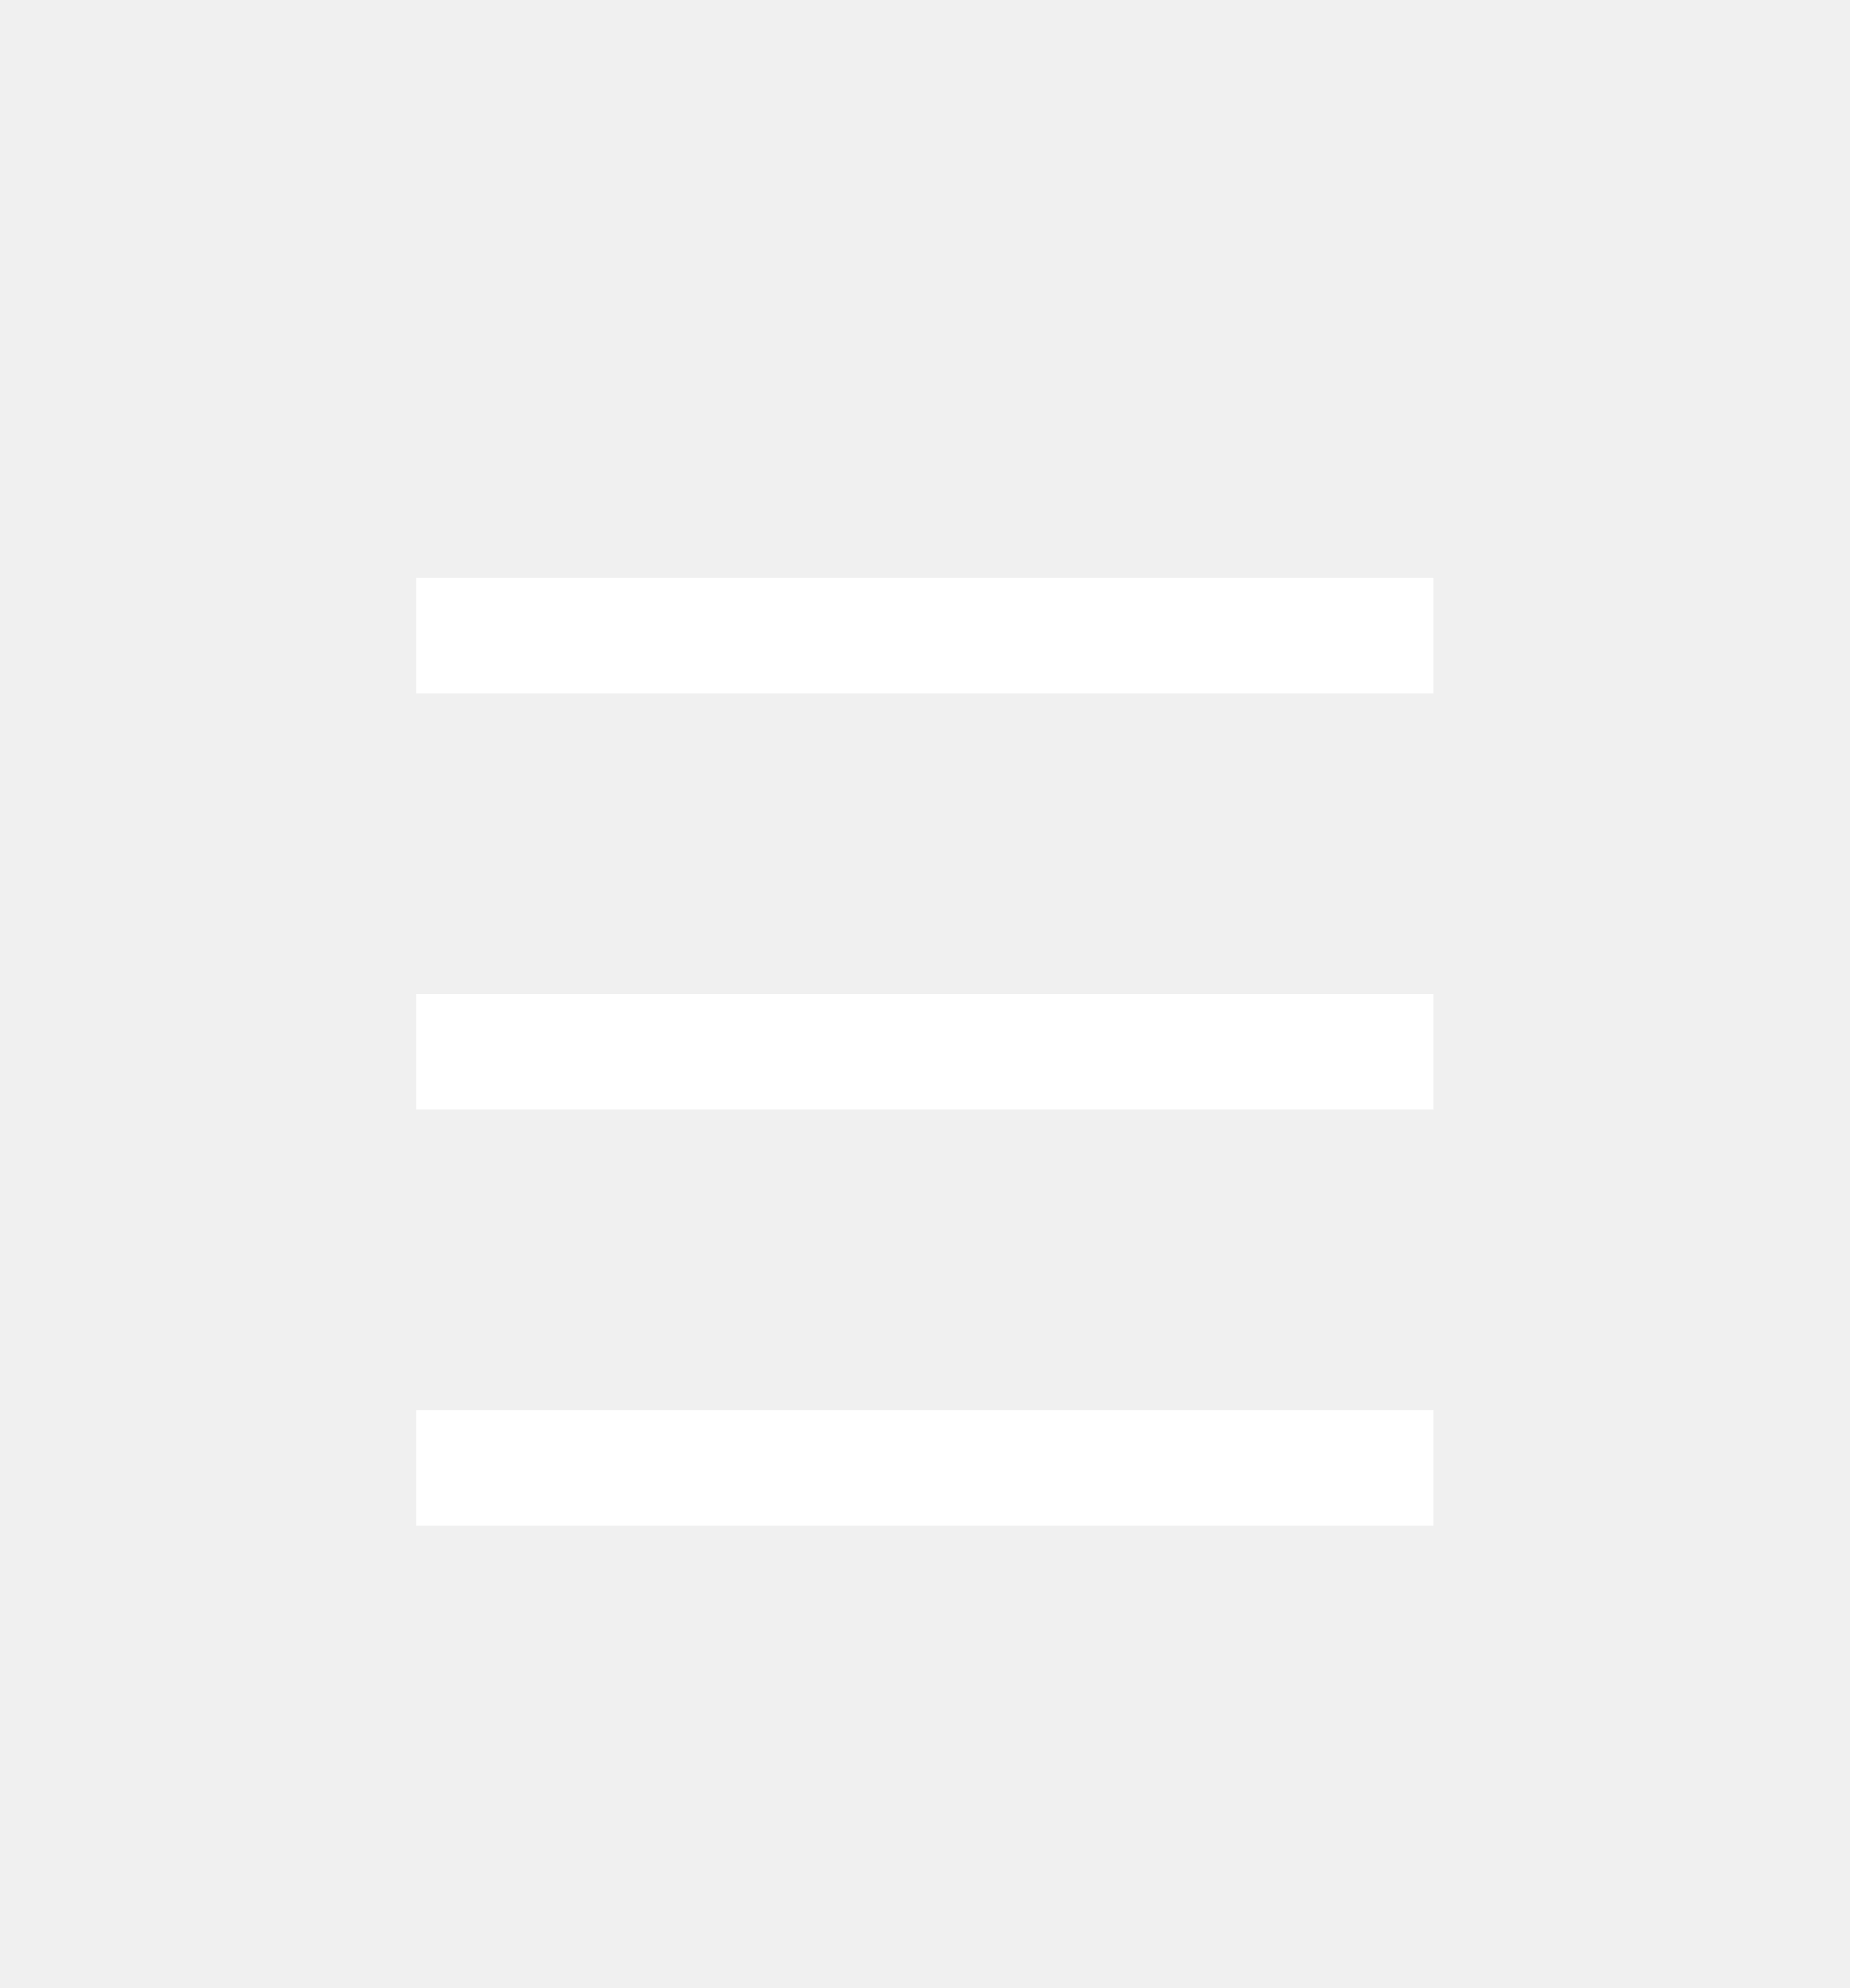
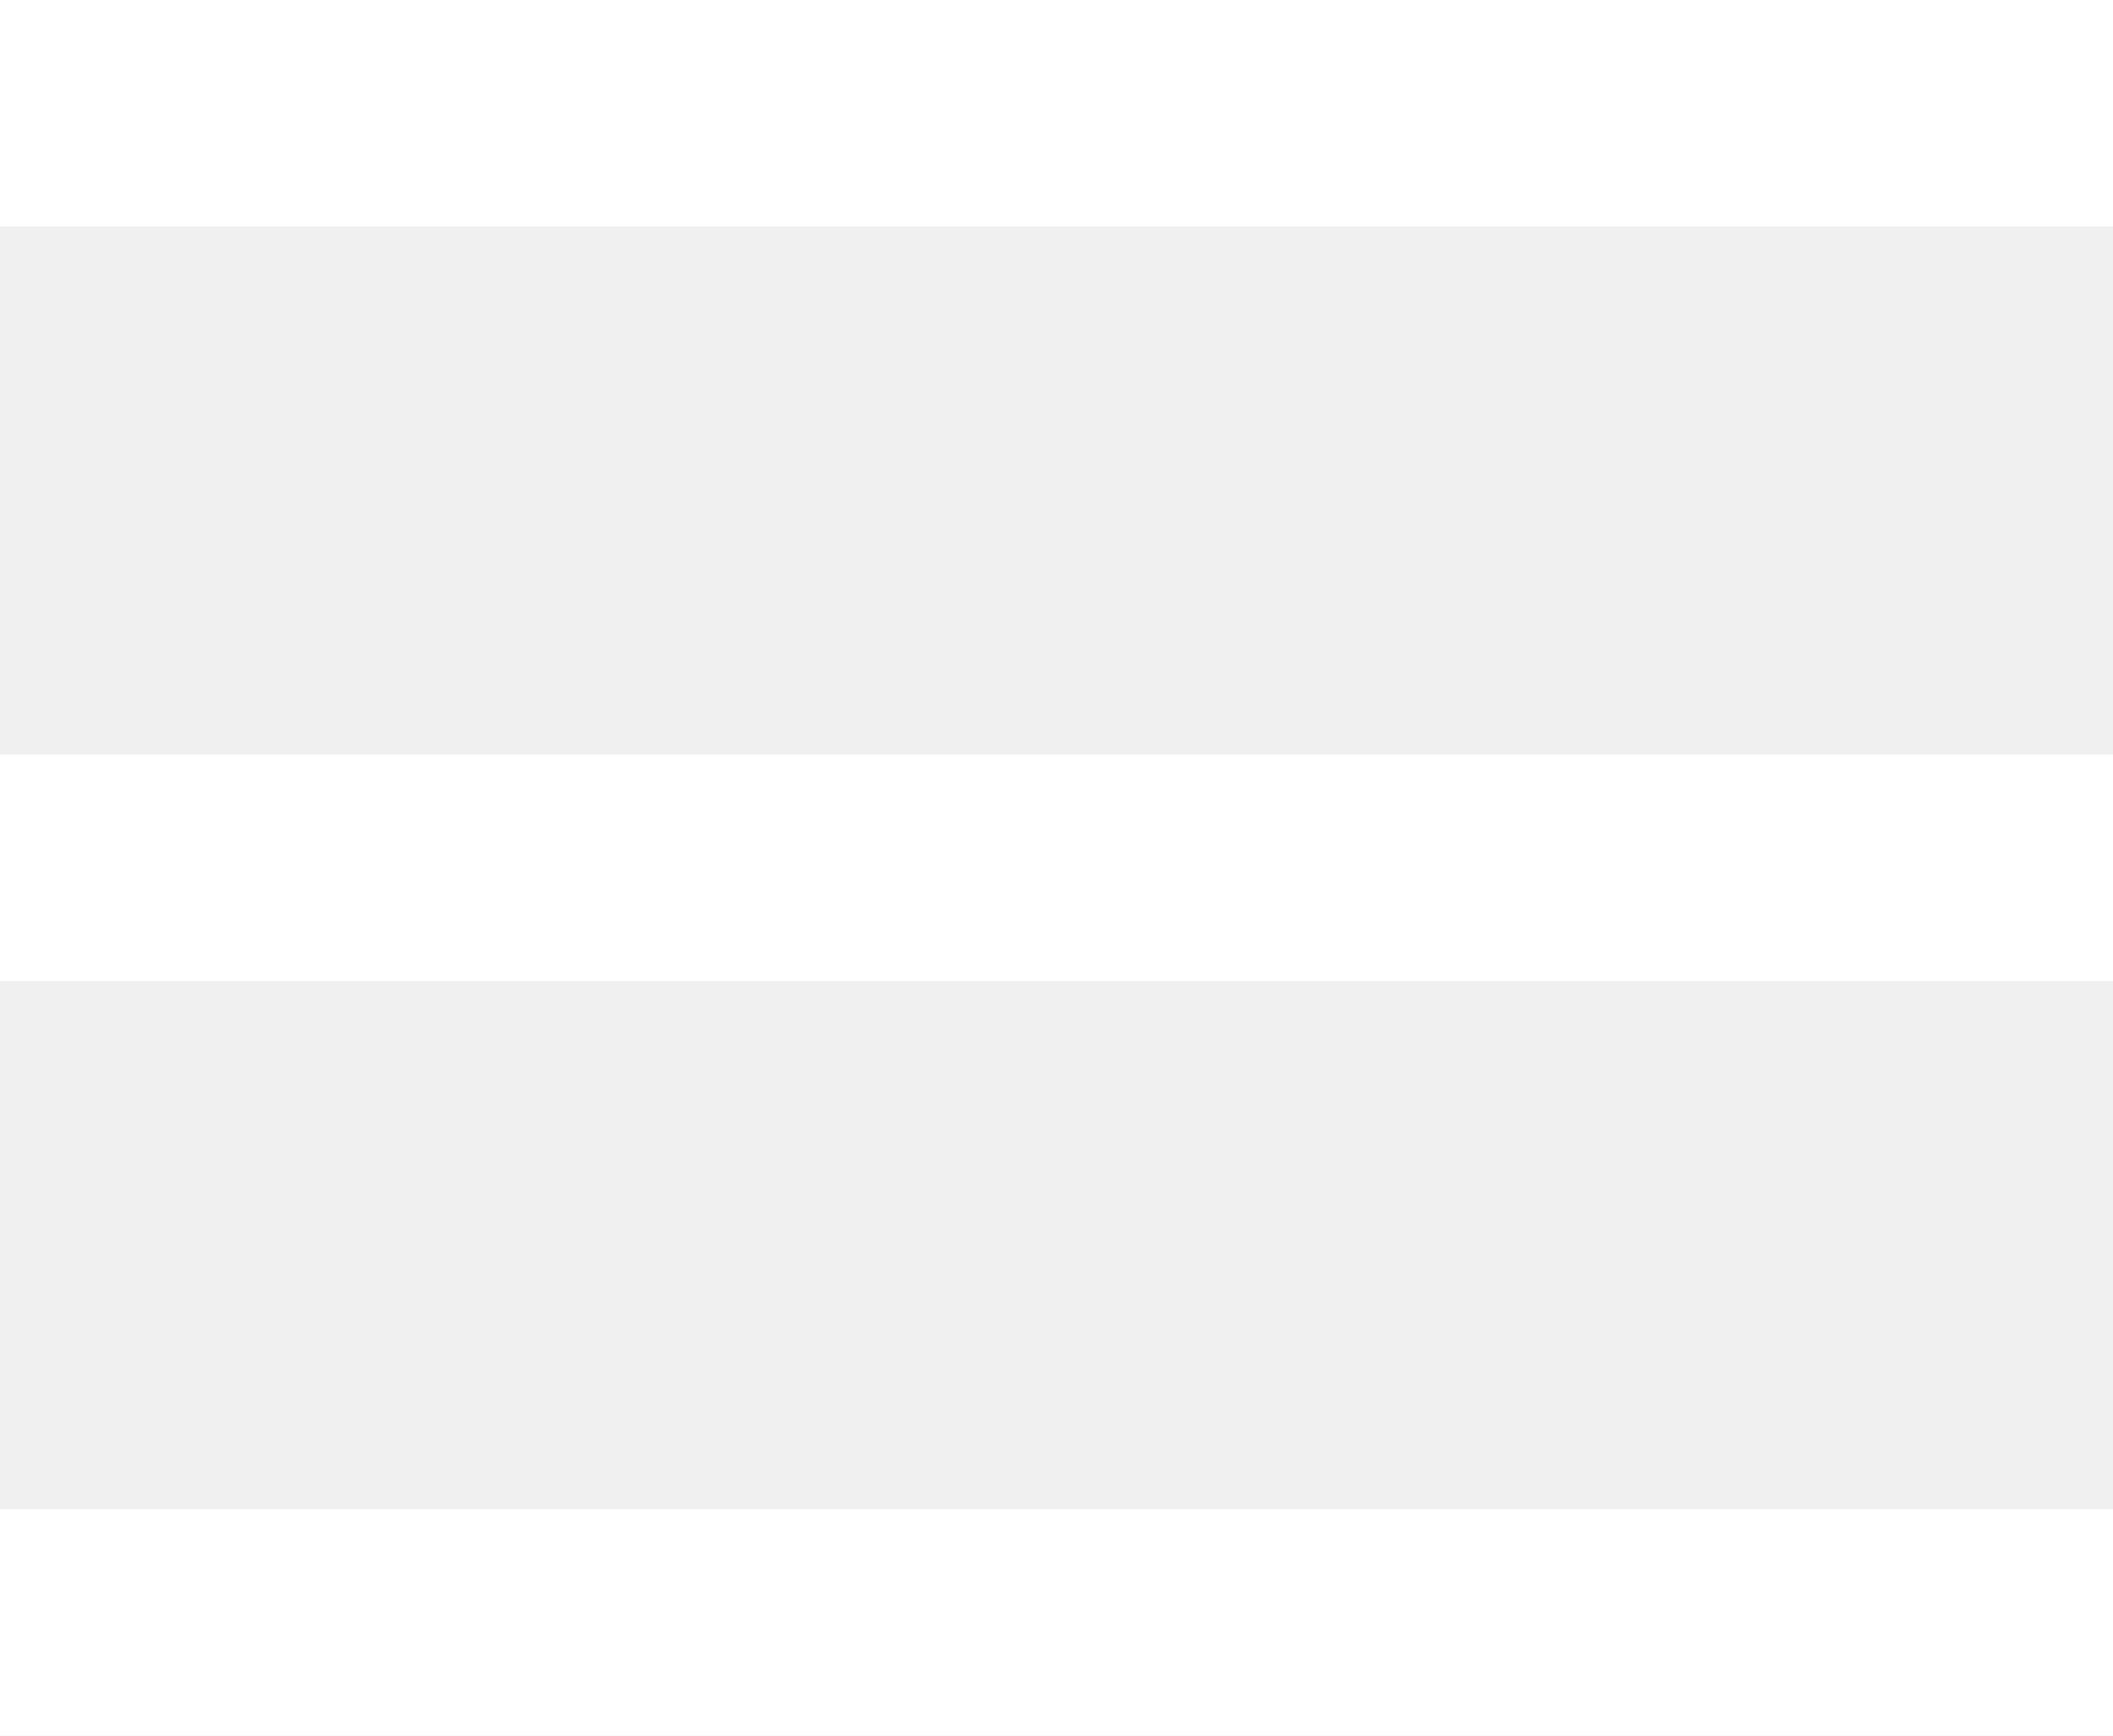
- <svg xmlns="http://www.w3.org/2000/svg" width="40" height="43" viewBox="0 0 40 43" fill="none">
-   <path fill-rule="evenodd" clip-rule="evenodd" d="M31 15L9 15V12.5L31 12.5V15Z" fill="white" />
-   <path fill-rule="evenodd" clip-rule="evenodd" d="M31 24L9 24V21.5L31 21.5V24Z" fill="white" />
-   <path fill-rule="evenodd" clip-rule="evenodd" d="M31 33L9 33V30.5L31 30.5V33Z" fill="white" />
+ <svg xmlns="http://www.w3.org/2000/svg" width="28" height="23" viewBox="0 0 28 23" fill="none">
+   <path fill-rule="evenodd" clip-rule="evenodd" d="M28 3L0 3L0 0L28 0V3Z" fill="white" />
+   <path fill-rule="evenodd" clip-rule="evenodd" d="M28 13L0 13L0 10L28 10V13Z" fill="white" />
+   <path fill-rule="evenodd" clip-rule="evenodd" d="M28 23L0 23L0 20L28 20V23Z" fill="white" />
</svg>
